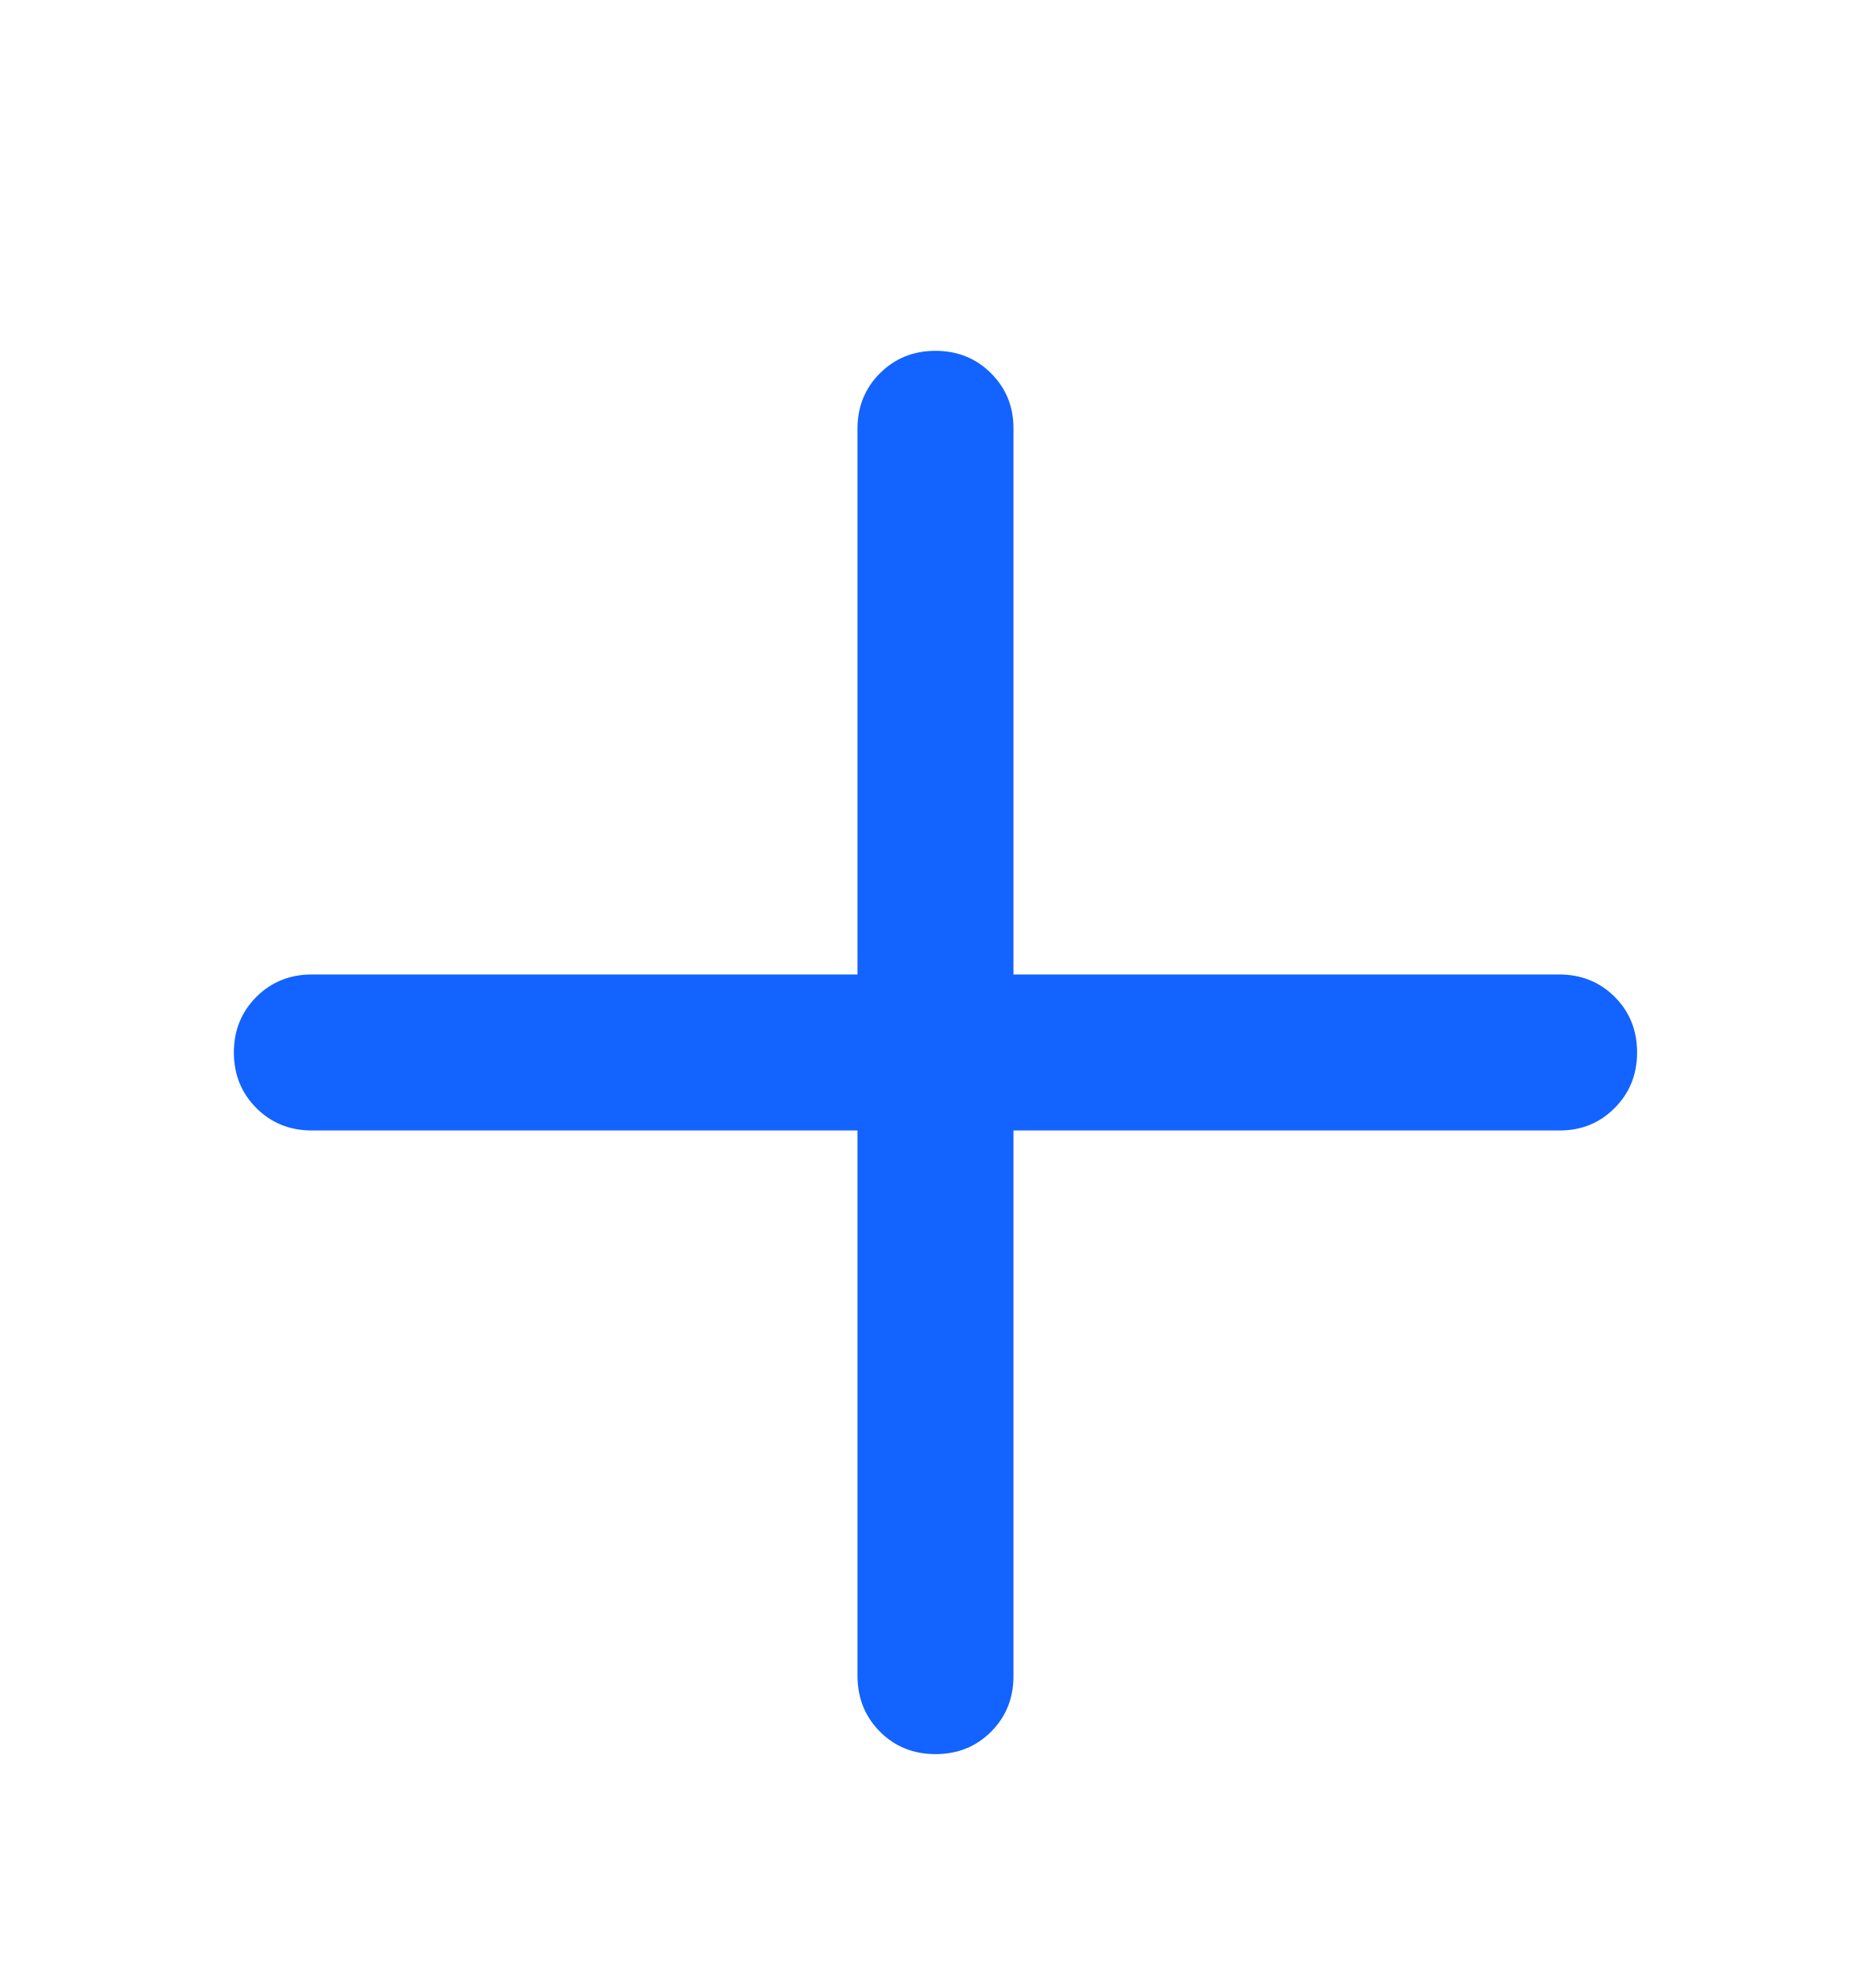
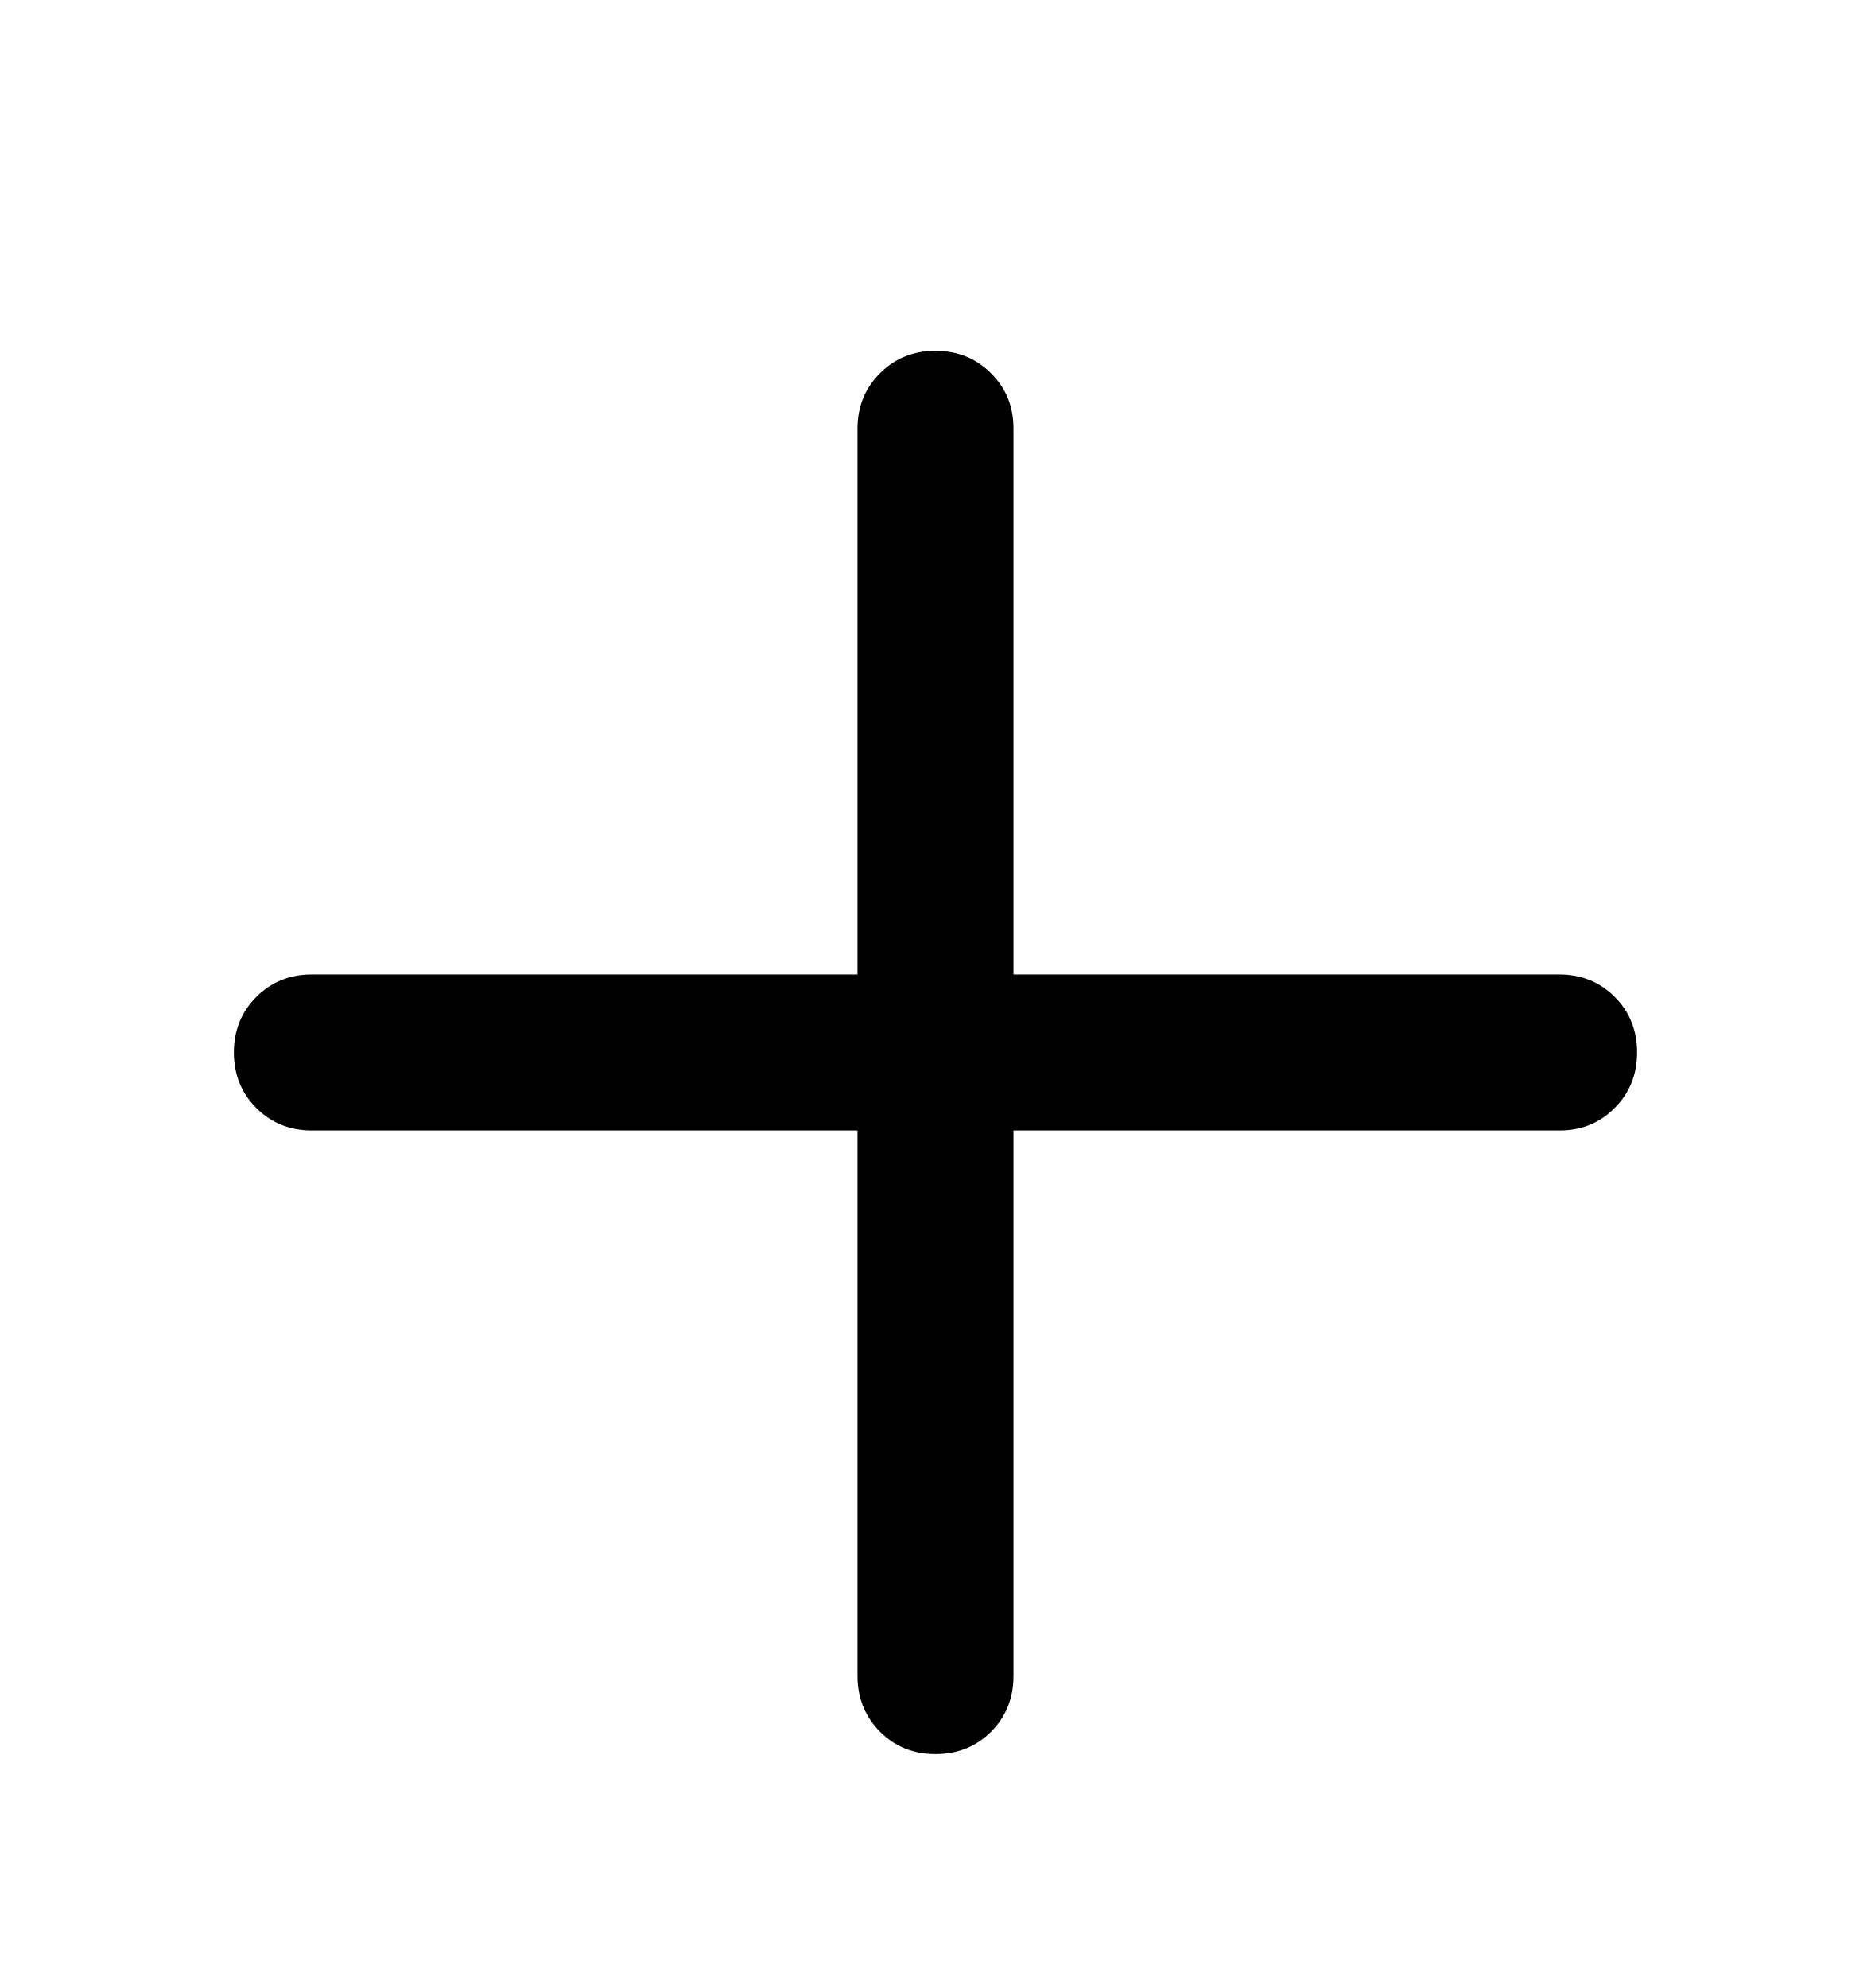
<svg xmlns="http://www.w3.org/2000/svg" width="16" height="17" viewBox="0 0 16 16" fill="none">
-   <path d="M8 14.5C7.811 14.5 7.653 14.436 7.525 14.308C7.398 14.18 7.334 14.022 7.333 13.833V9.167H2.667C2.478 9.167 2.32 9.103 2.192 8.975C2.064 8.847 2 8.688 2 8.5C2 8.312 2.064 8.153 2.192 8.025C2.32 7.897 2.479 7.833 2.667 7.833H7.333V3.167C7.333 2.978 7.397 2.82 7.525 2.692C7.653 2.564 7.812 2.5 8 2.5C8.188 2.5 8.347 2.564 8.475 2.692C8.604 2.82 8.668 2.979 8.667 3.167V7.833H13.333C13.522 7.833 13.681 7.897 13.809 8.025C13.937 8.153 14 8.312 14 8.5C14 8.688 13.936 8.847 13.808 8.975C13.68 9.104 13.522 9.168 13.333 9.167H8.667V13.833C8.667 14.022 8.603 14.181 8.475 14.309C8.347 14.437 8.188 14.5 8 14.5Z" fill="#1263FF" />
+   <path d="M8 14.5C7.811 14.5 7.653 14.436 7.525 14.308C7.398 14.18 7.334 14.022 7.333 13.833V9.167H2.667C2.478 9.167 2.32 9.103 2.192 8.975C2.064 8.847 2 8.688 2 8.5C2 8.312 2.064 8.153 2.192 8.025C2.32 7.897 2.479 7.833 2.667 7.833H7.333V3.167C7.333 2.978 7.397 2.82 7.525 2.692C7.653 2.564 7.812 2.5 8 2.5C8.188 2.5 8.347 2.564 8.475 2.692C8.604 2.82 8.668 2.979 8.667 3.167V7.833H13.333C13.522 7.833 13.681 7.897 13.809 8.025C13.937 8.153 14 8.312 14 8.5C14 8.688 13.936 8.847 13.808 8.975C13.68 9.104 13.522 9.168 13.333 9.167H8.667V13.833C8.667 14.022 8.603 14.181 8.475 14.309C8.347 14.437 8.188 14.5 8 14.5Z" fill="currentColor" />
</svg>
